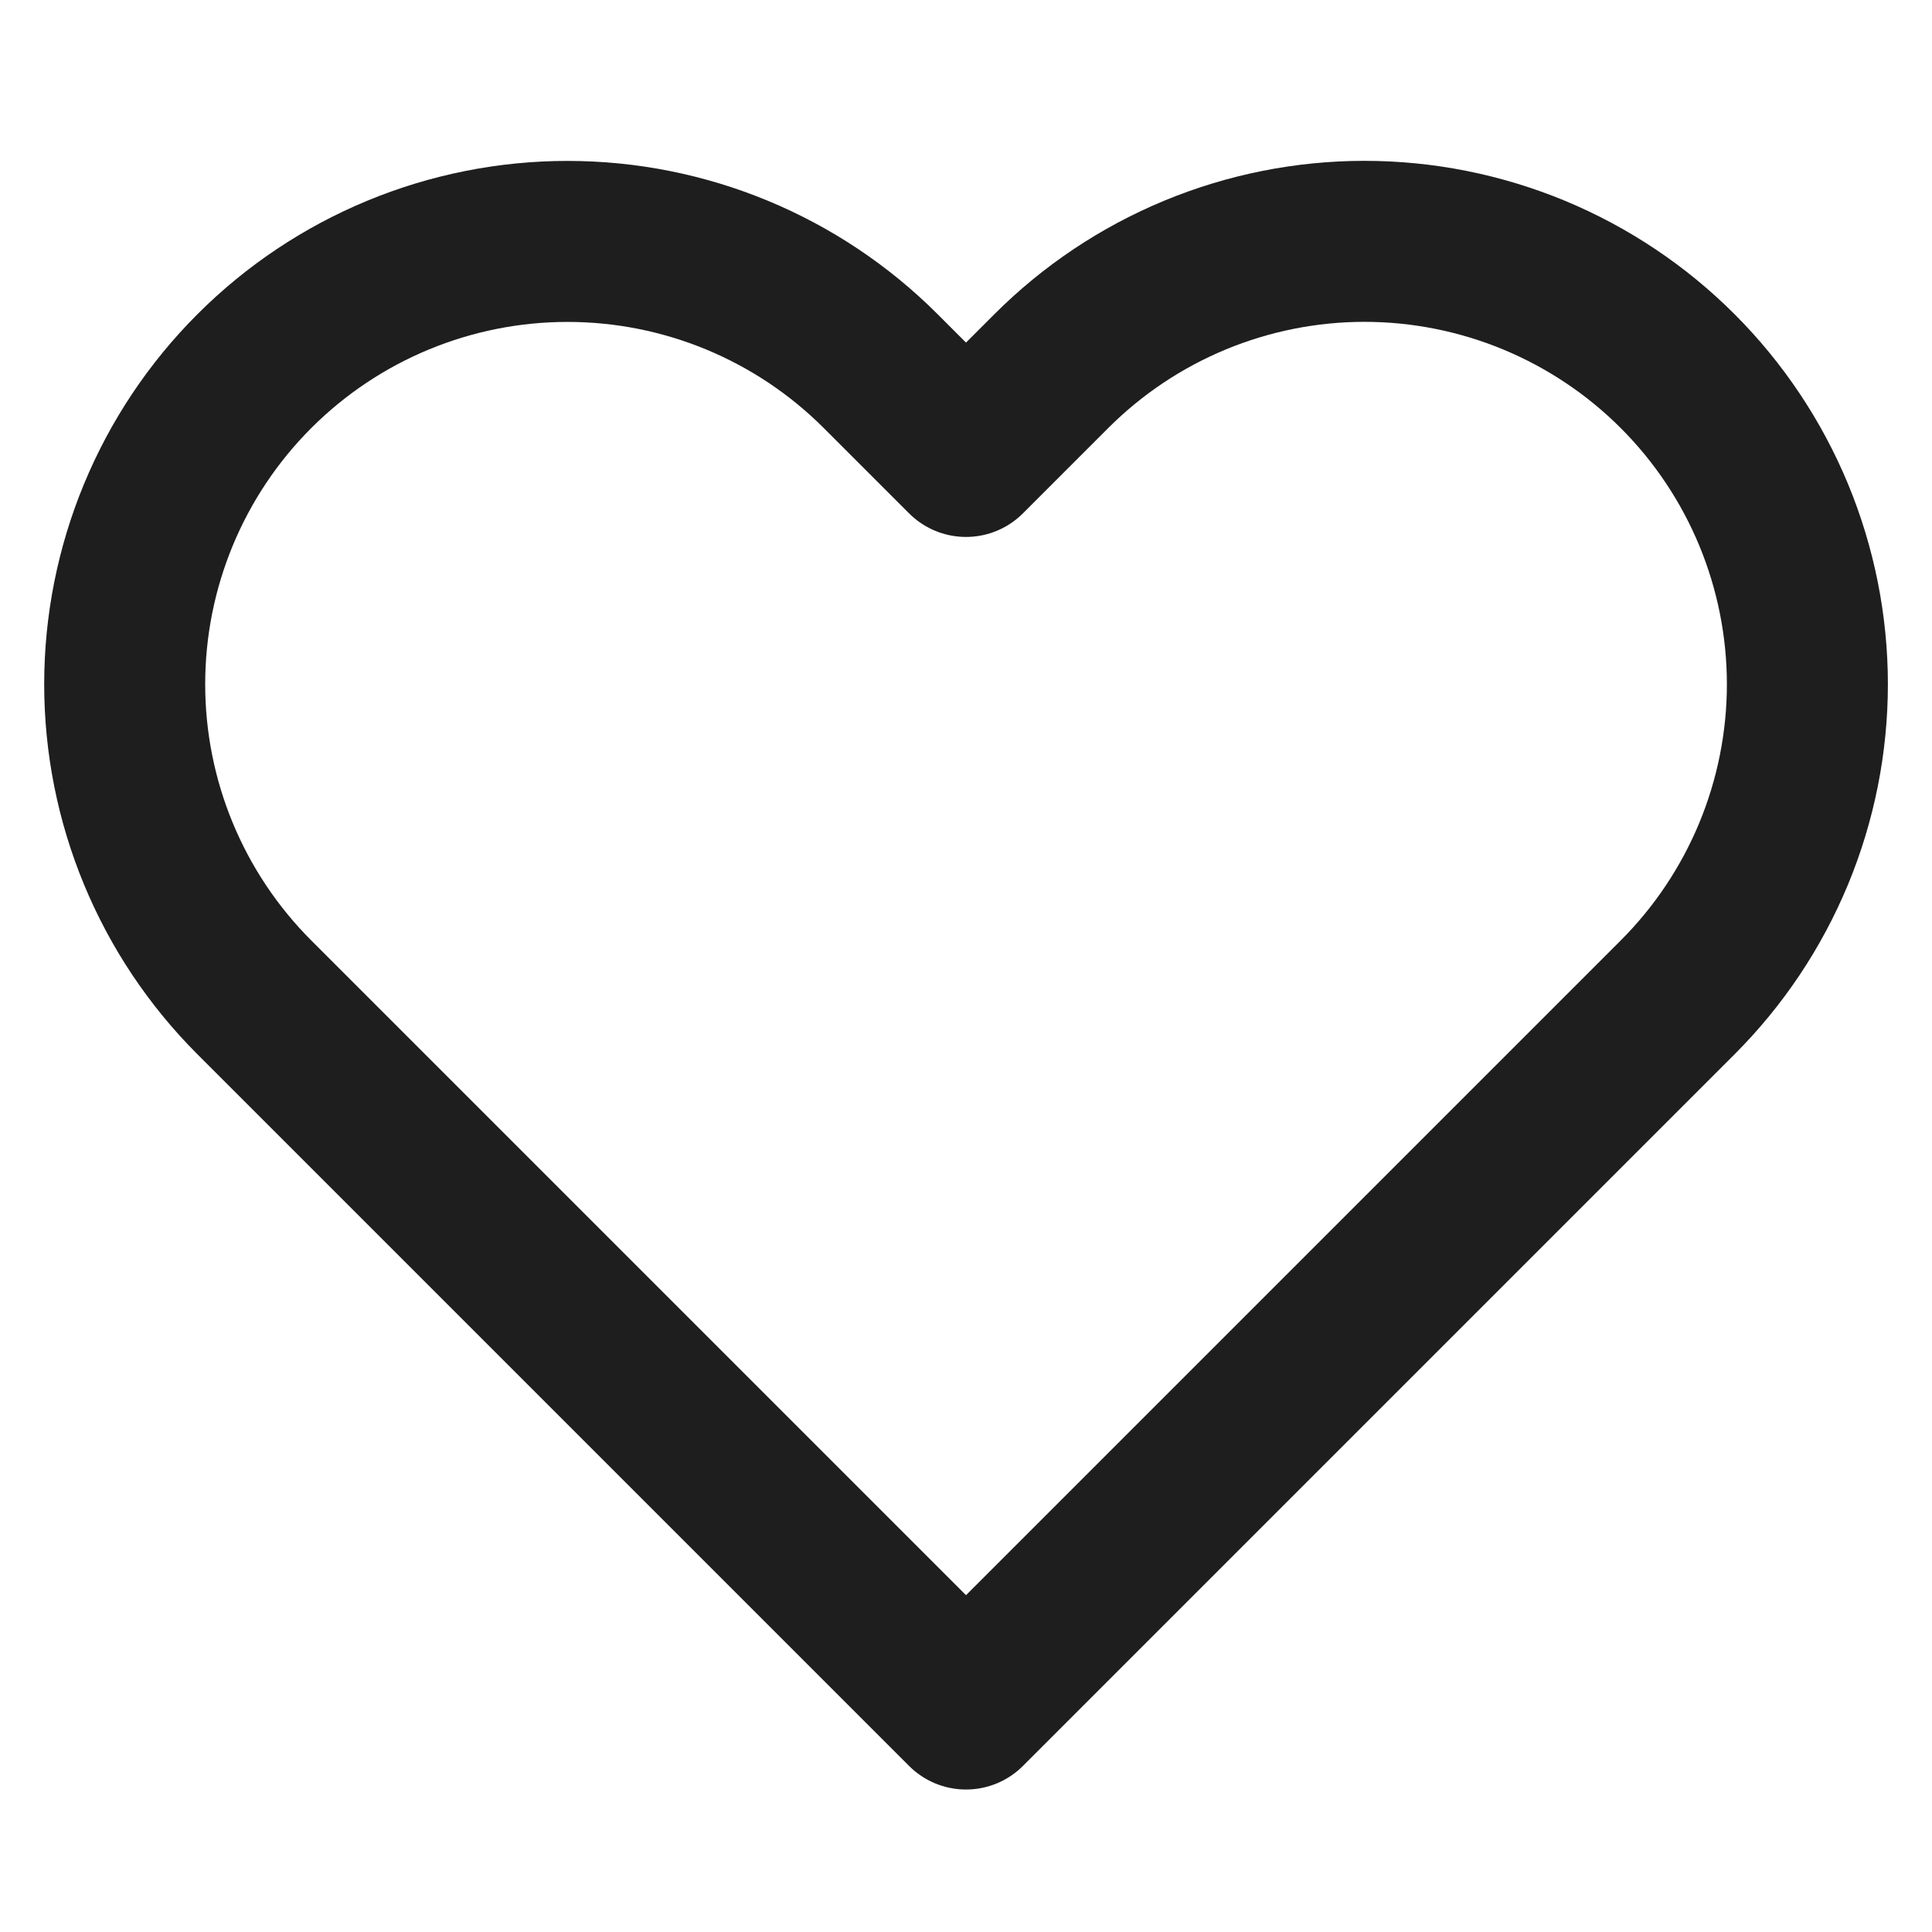
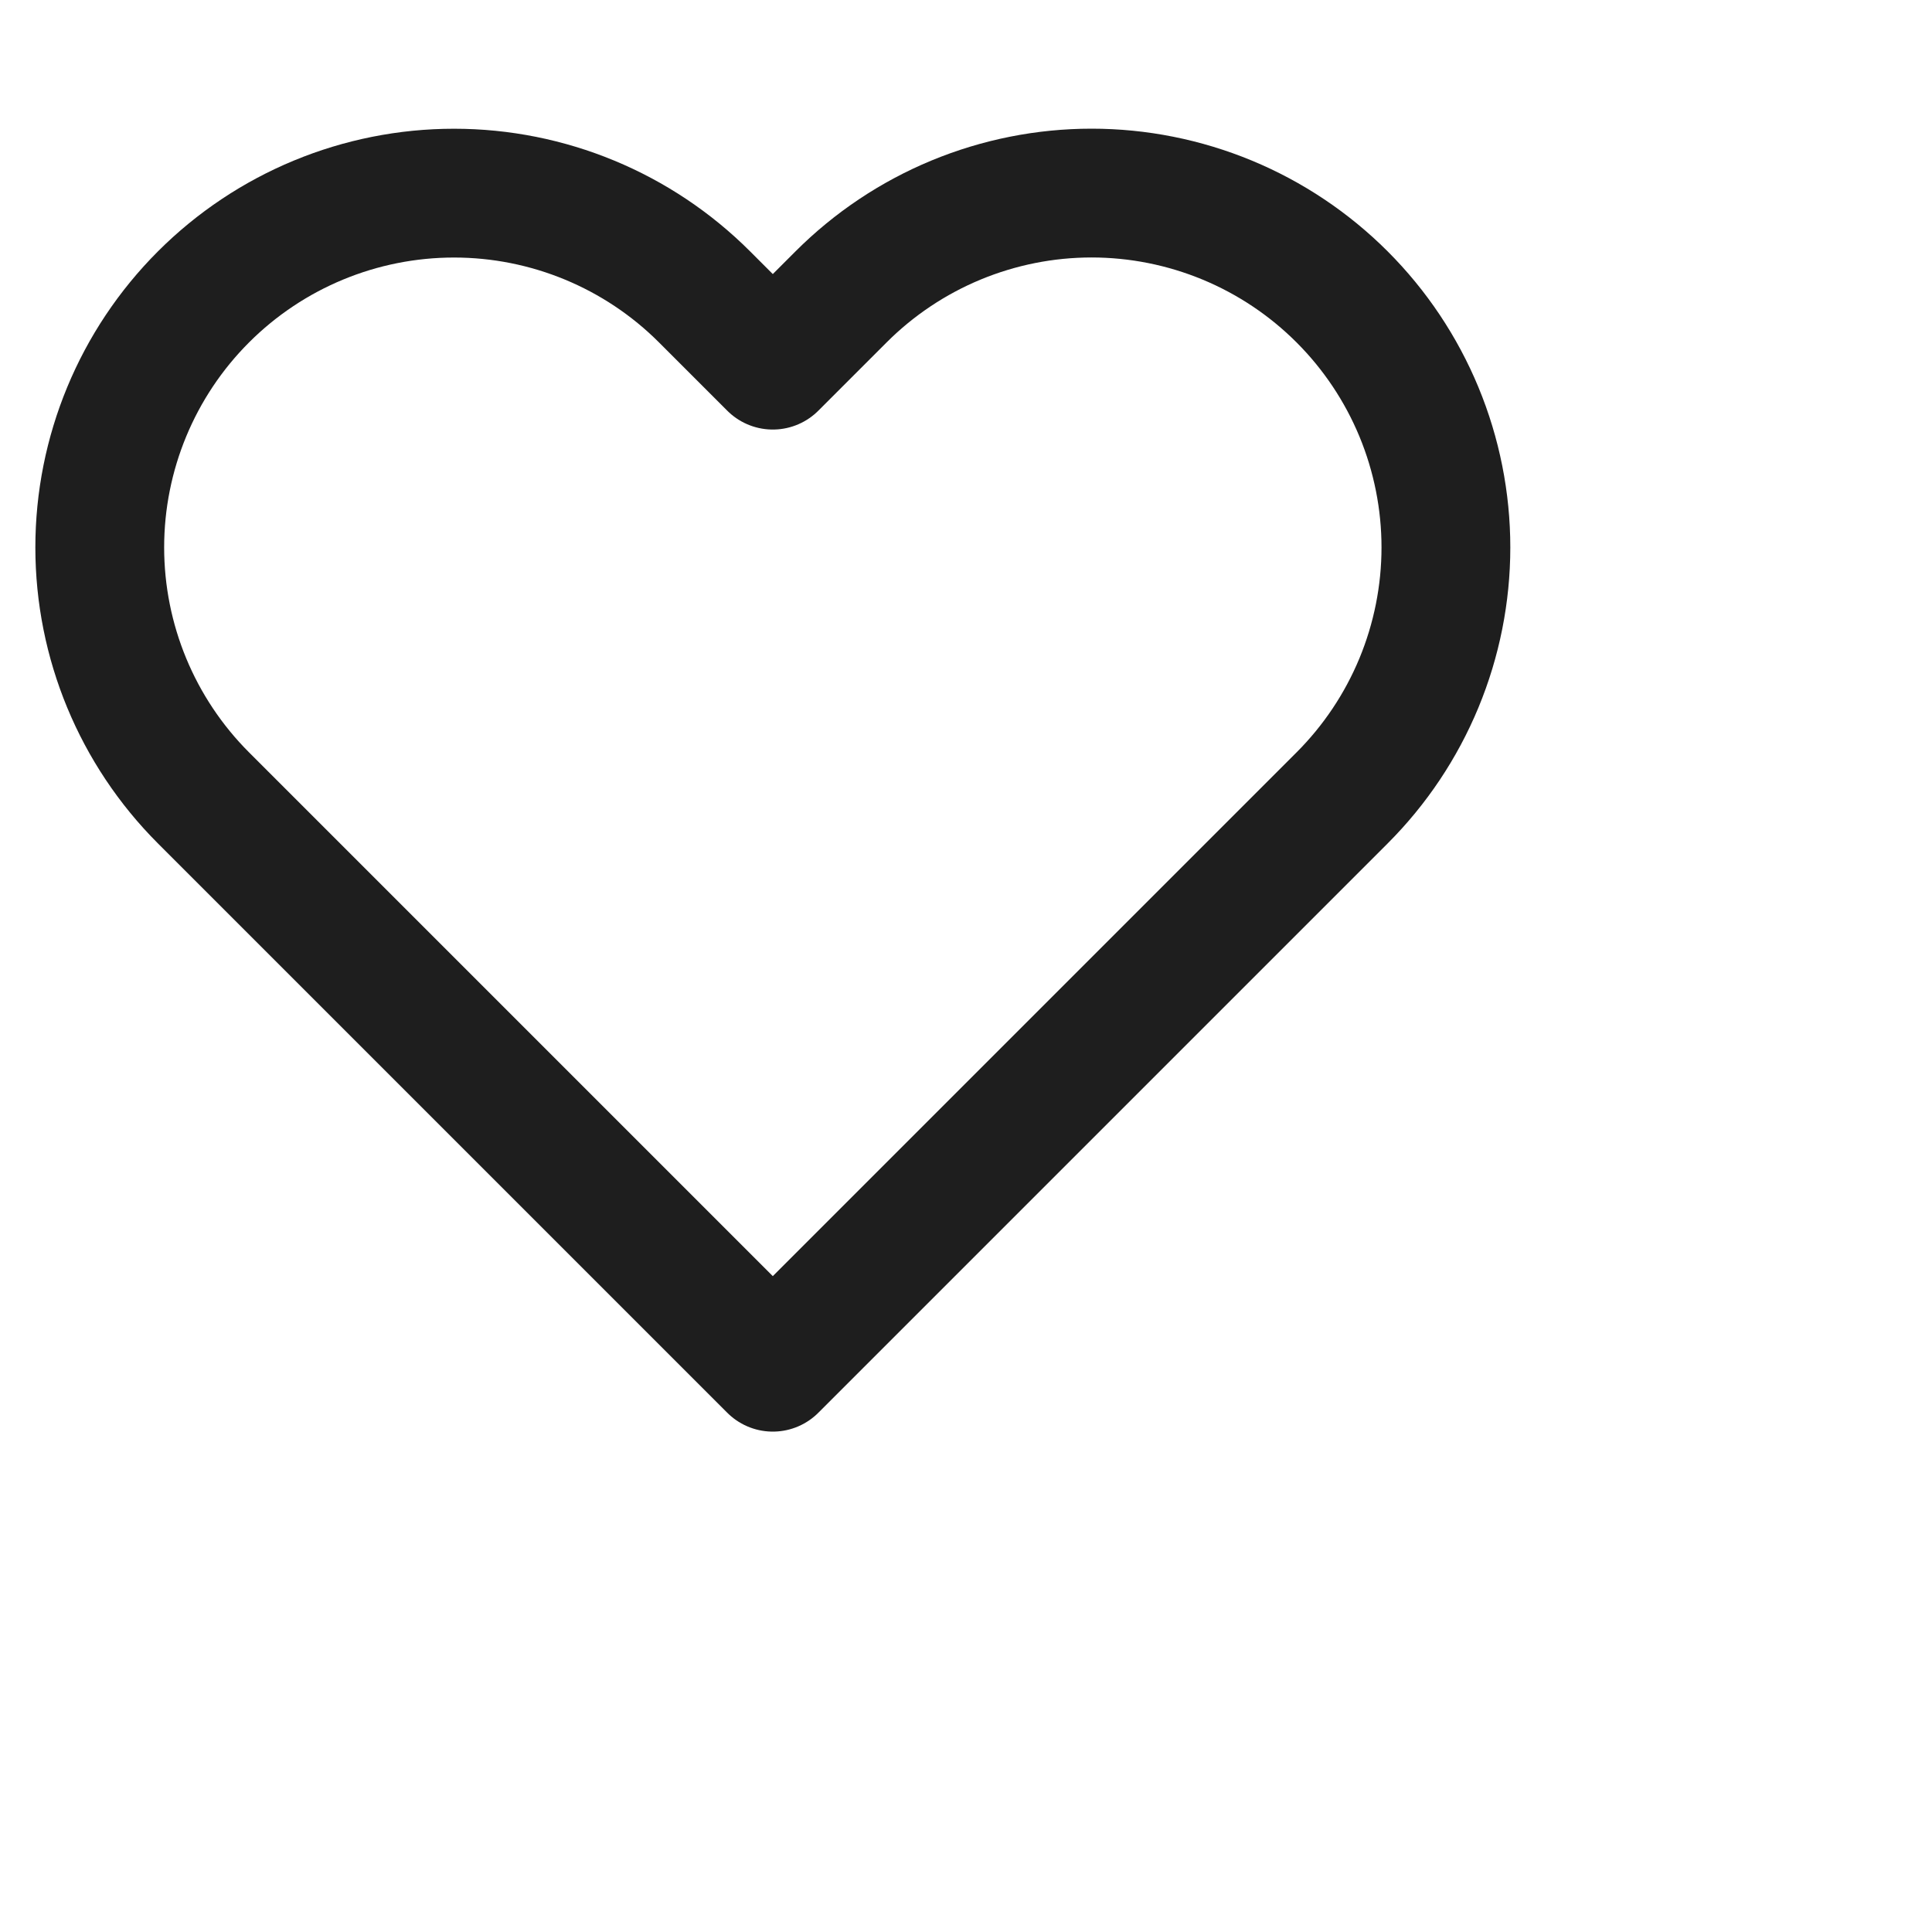
- <svg xmlns="http://www.w3.org/2000/svg" width="24" height="24" viewBox="0 0 24 24" fill="none">
+ <svg xmlns="http://www.w3.org/2000/svg" width="30" height="30" viewBox="0 0 30 30" fill="none">
  <path d="M20.84 4.61C20.329 4.099 19.723 3.694 19.055 3.417C18.388 3.141 17.672 2.998 16.95 2.998C16.227 2.998 15.512 3.141 14.845 3.417C14.177 3.694 13.571 4.099 13.06 4.61L12 5.67L10.94 4.61C9.908 3.578 8.509 2.999 7.05 2.999C5.591 2.999 4.192 3.578 3.16 4.61C2.128 5.642 1.549 7.041 1.549 8.5C1.549 9.959 2.128 11.358 3.16 12.39L12 21.23L20.84 12.39C21.351 11.879 21.756 11.273 22.033 10.605C22.309 9.938 22.452 9.222 22.452 8.5C22.452 7.778 22.309 7.062 22.033 6.395C21.756 5.727 21.351 5.121 20.84 4.61Z" stroke="#1E1E1E" stroke-width="2" stroke-linecap="round" stroke-linejoin="round" />
</svg>
